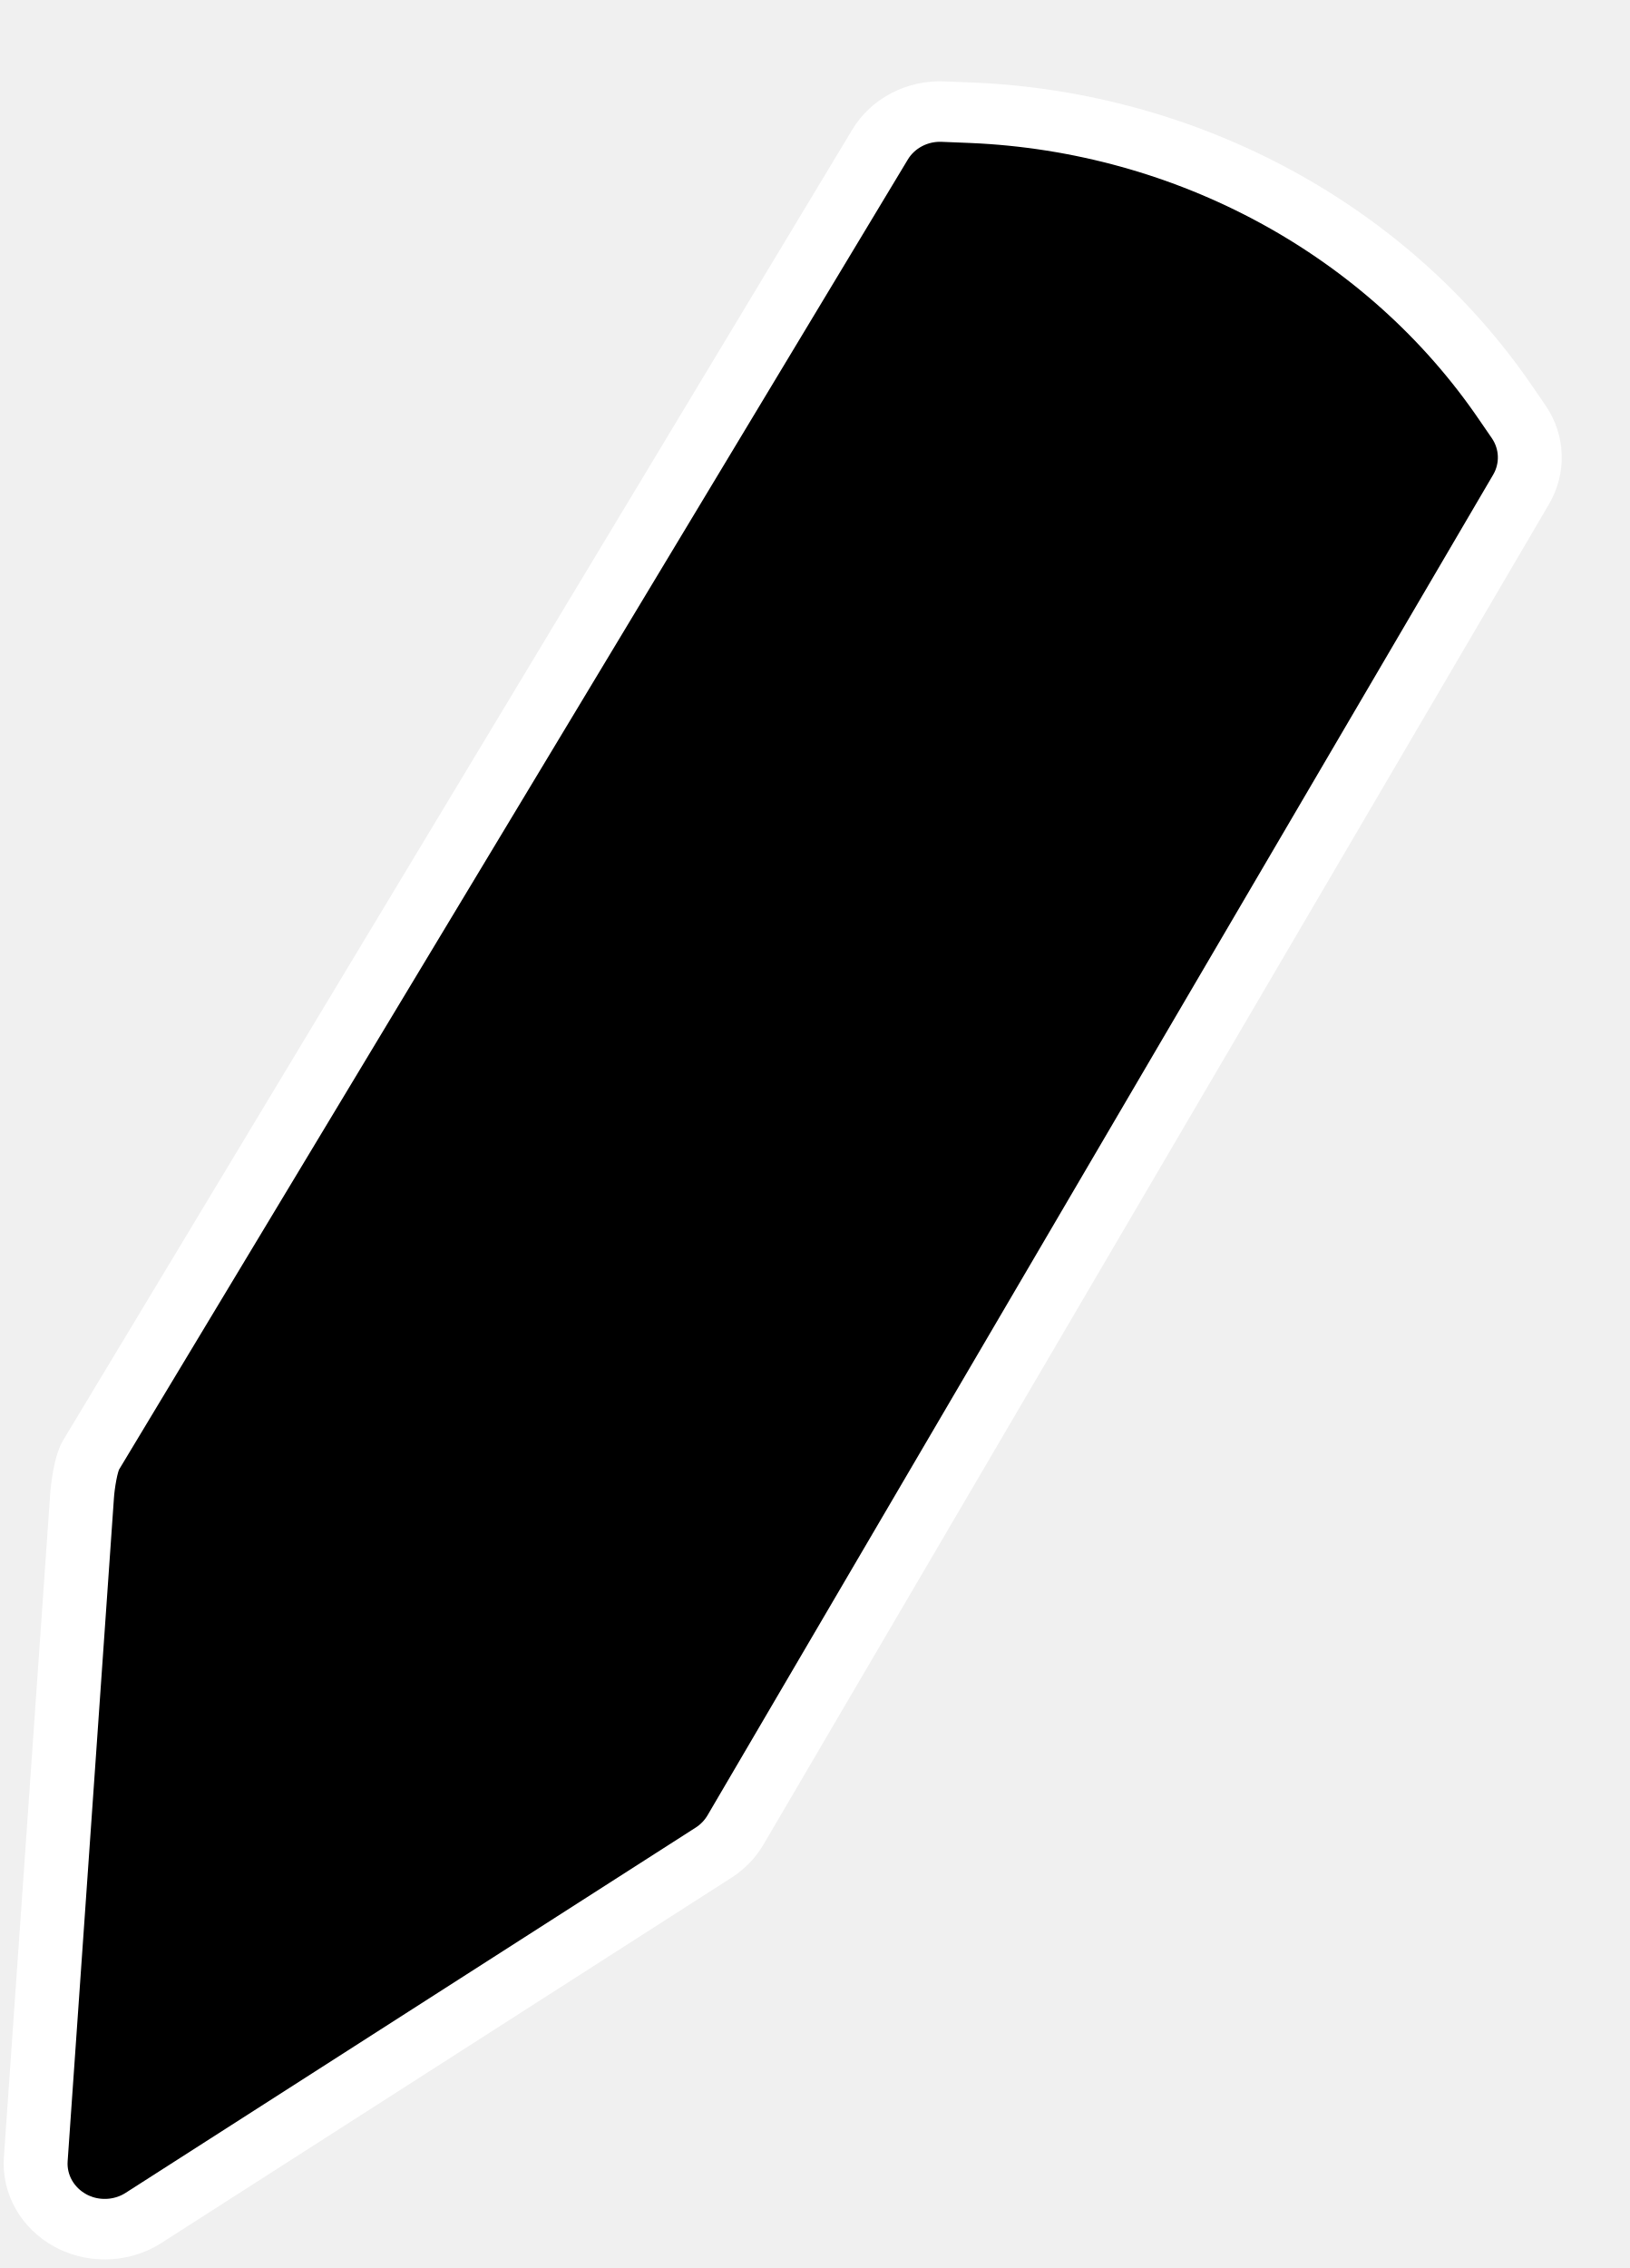
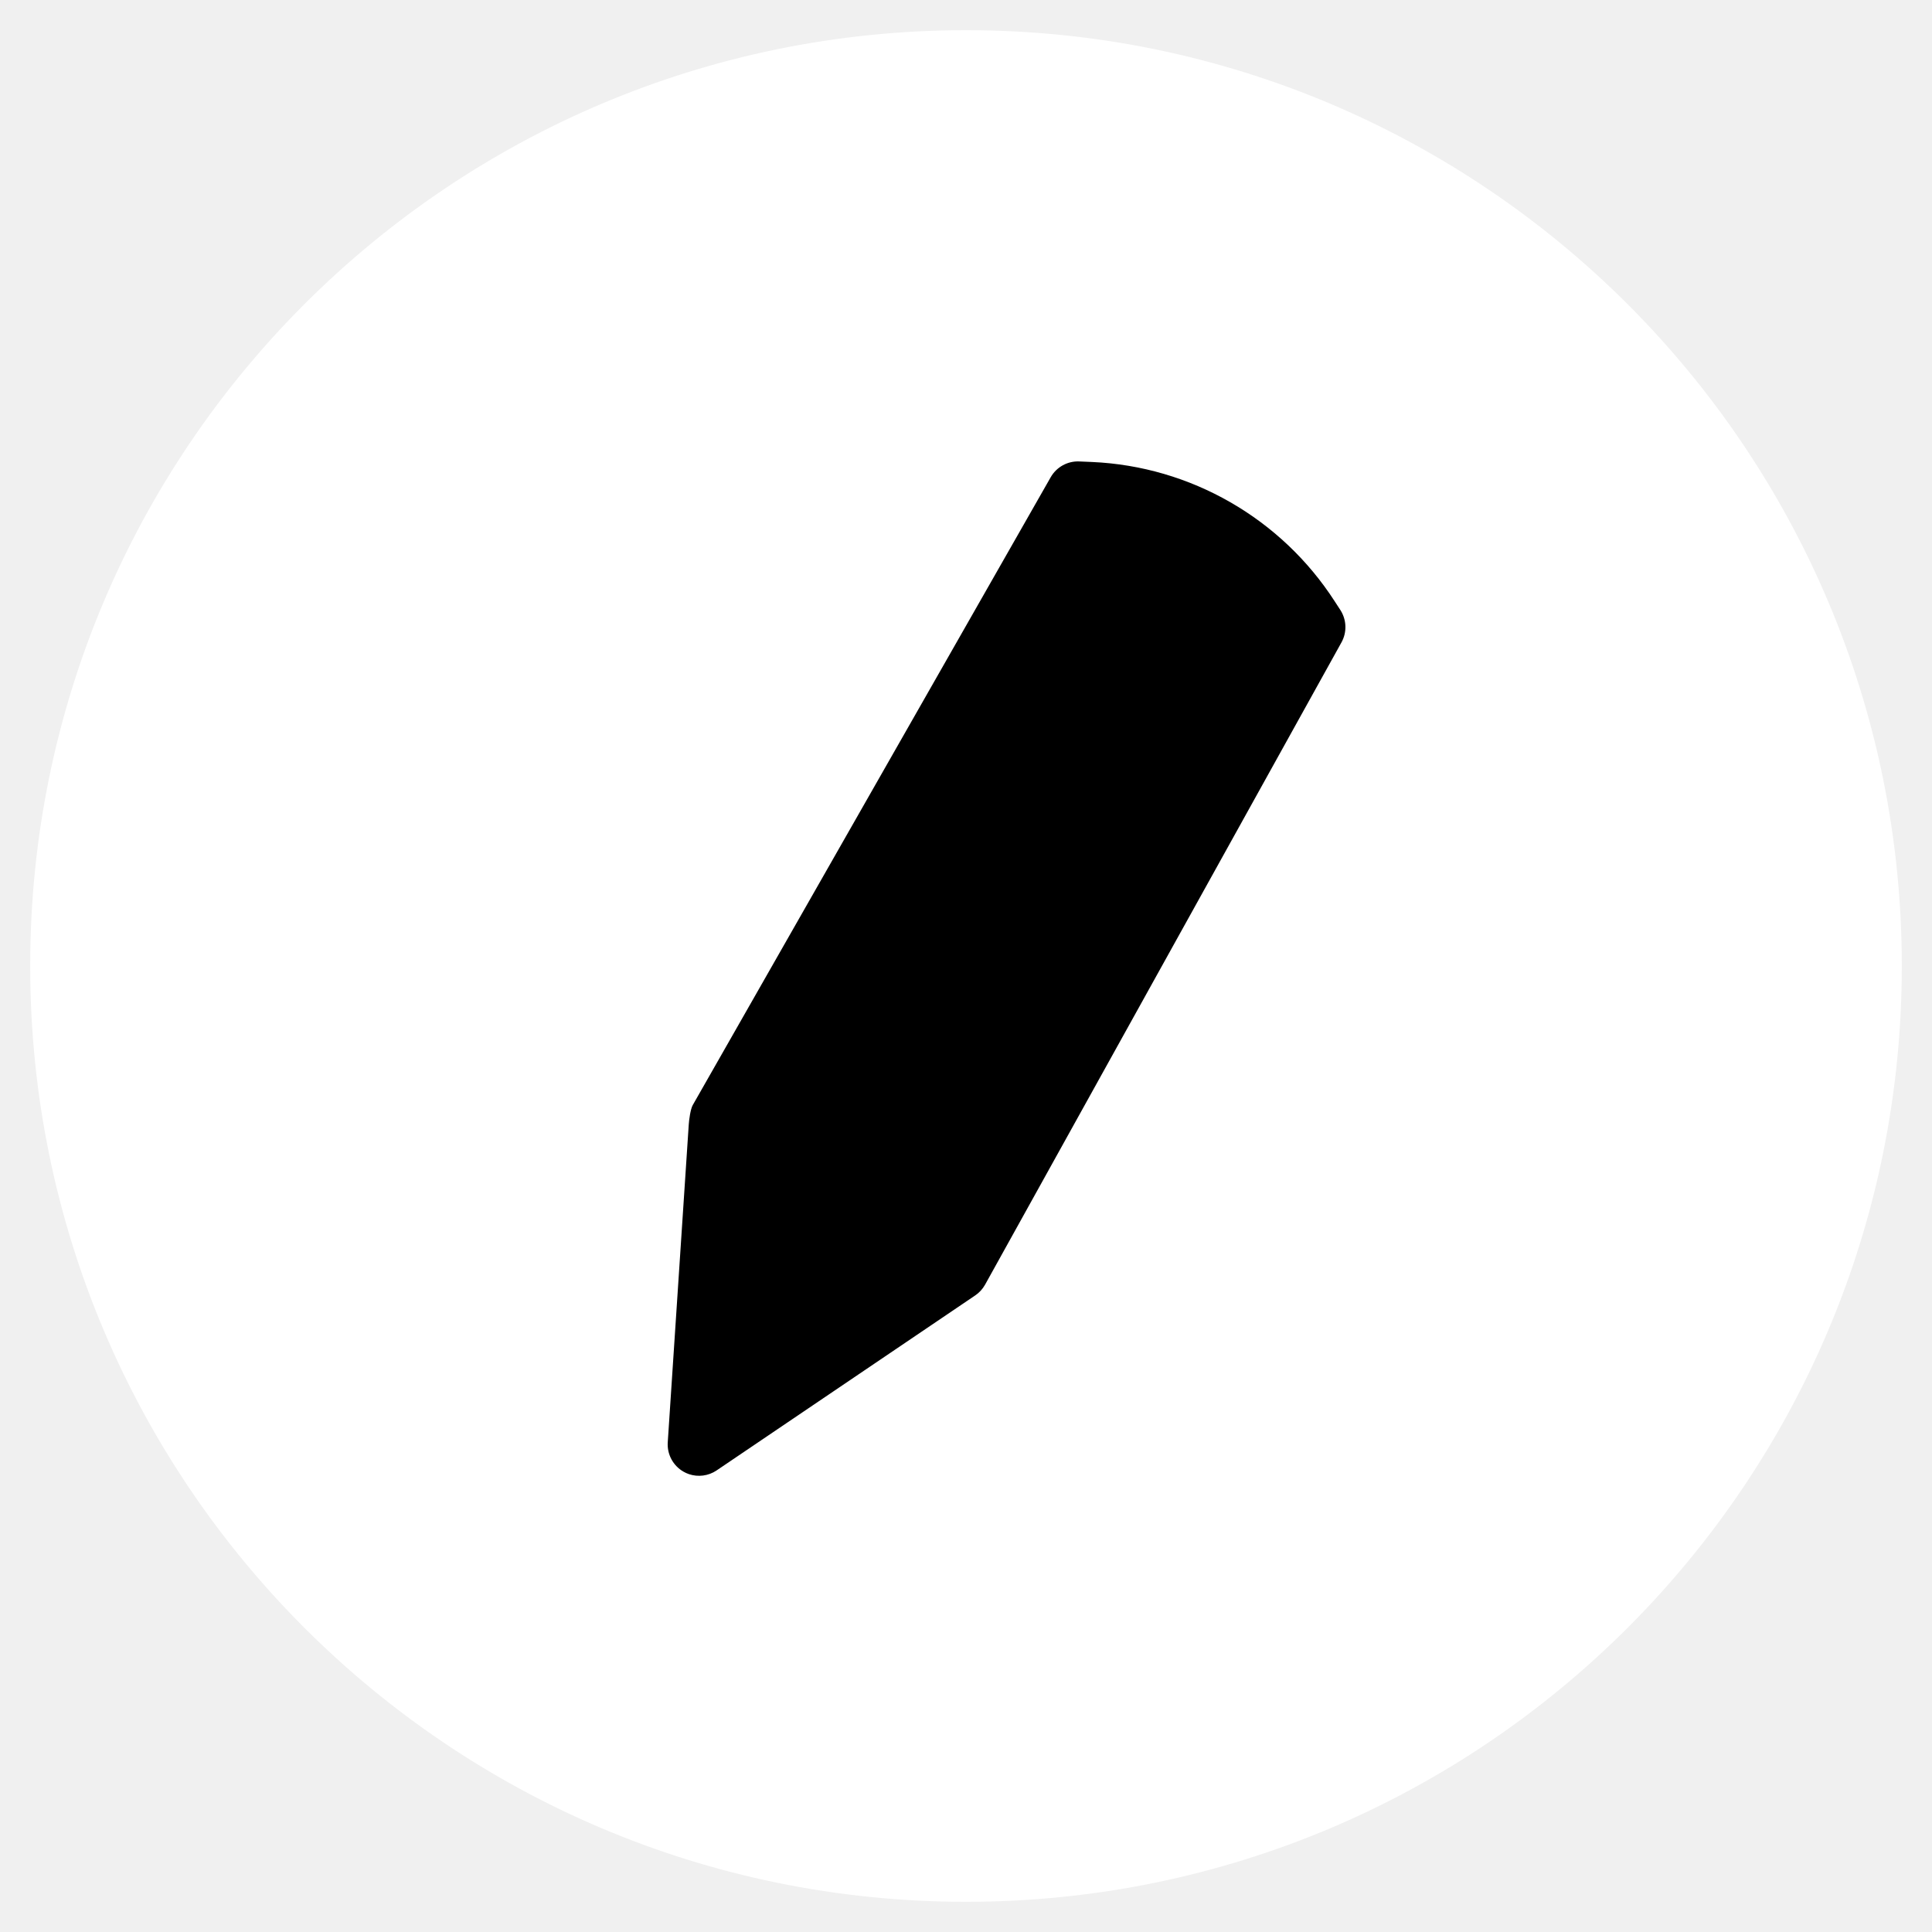
- <svg xmlns="http://www.w3.org/2000/svg" width="23px" height="32px" version="1.1" xml:space="preserve" style="fill-rule:evenodd;clip-rule:evenodd;stroke-linecap:round;stroke-miterlimit:2;">
-   <g id="Artboard1" transform="matrix(1.81853,0,0,1.79761,-19.2016,-12.8393)">
-     <rect x="10.559" y="7.142" width="12.225" height="17.801" style="fill:none;" />
-     <clipPath id="_clip1">
-       <rect x="10.559" y="7.142" width="12.225" height="17.801" />
-     </clipPath>
-     <g clip-path="url(#_clip1)">
-       <g id="Calque_1" transform="matrix(1.0329,0,0,0.989265,-0.587537,0.457534)">
-         <path d="M22.202,10.106L22.107,9.96C21.222,8.587 19.72,7.724 18.088,7.652L17.877,7.643C17.682,7.634 17.498,7.736 17.402,7.906L11.474,18.304C11.436,18.372 11.413,18.547 11.408,18.625L11.06,23.89C11.047,24.088 11.148,24.276 11.32,24.375C11.349,24.392 11.379,24.405 11.41,24.416C11.562,24.468 11.733,24.447 11.869,24.355L16.153,21.456C16.221,21.41 16.276,21.349 16.316,21.278L22.219,10.64C22.312,10.472 22.305,10.267 22.202,10.106Z" style="fill-rule:nonzero;stroke:white;stroke-width:0.48px;" />
-       </g>
-     </g>
+ <svg xmlns="http://www.w3.org/2000/svg" version="1.1" x="0px" y="0px" viewBox="0 0 32 32" enable-background="new 0 0 32 32" xml:space="preserve">
+   <g id="Calque_2">
+ </g>
+   <g id="Calque_1">
+     <circle fill="#FFFFFF" stroke="#FFFFFF" stroke-width="0.5" stroke-linecap="square" stroke-linejoin="round" stroke-miterlimit="10" cx="16" cy="16" r="15.25" />
+     <path d="M22.202,10.106L22.107,9.96c-0.885-1.373-2.387-2.236-4.019-2.308l-0.211-0.009c-0.195-0.009-0.379,0.093-0.475,0.263   l-5.928,10.398c-0.038,0.068-0.061,0.243-0.066,0.321L11.06,23.89c-0.013,0.198,0.088,0.386,0.26,0.485   c0.029,0.017,0.059,0.03,0.09,0.041c0.152,0.052,0.323,0.031,0.459-0.061l4.284-2.899c0.068-0.046,0.123-0.107,0.163-0.178   l5.903-10.638C22.312,10.472,22.305,10.267,22.202,10.106z" />
  </g>
</svg>
